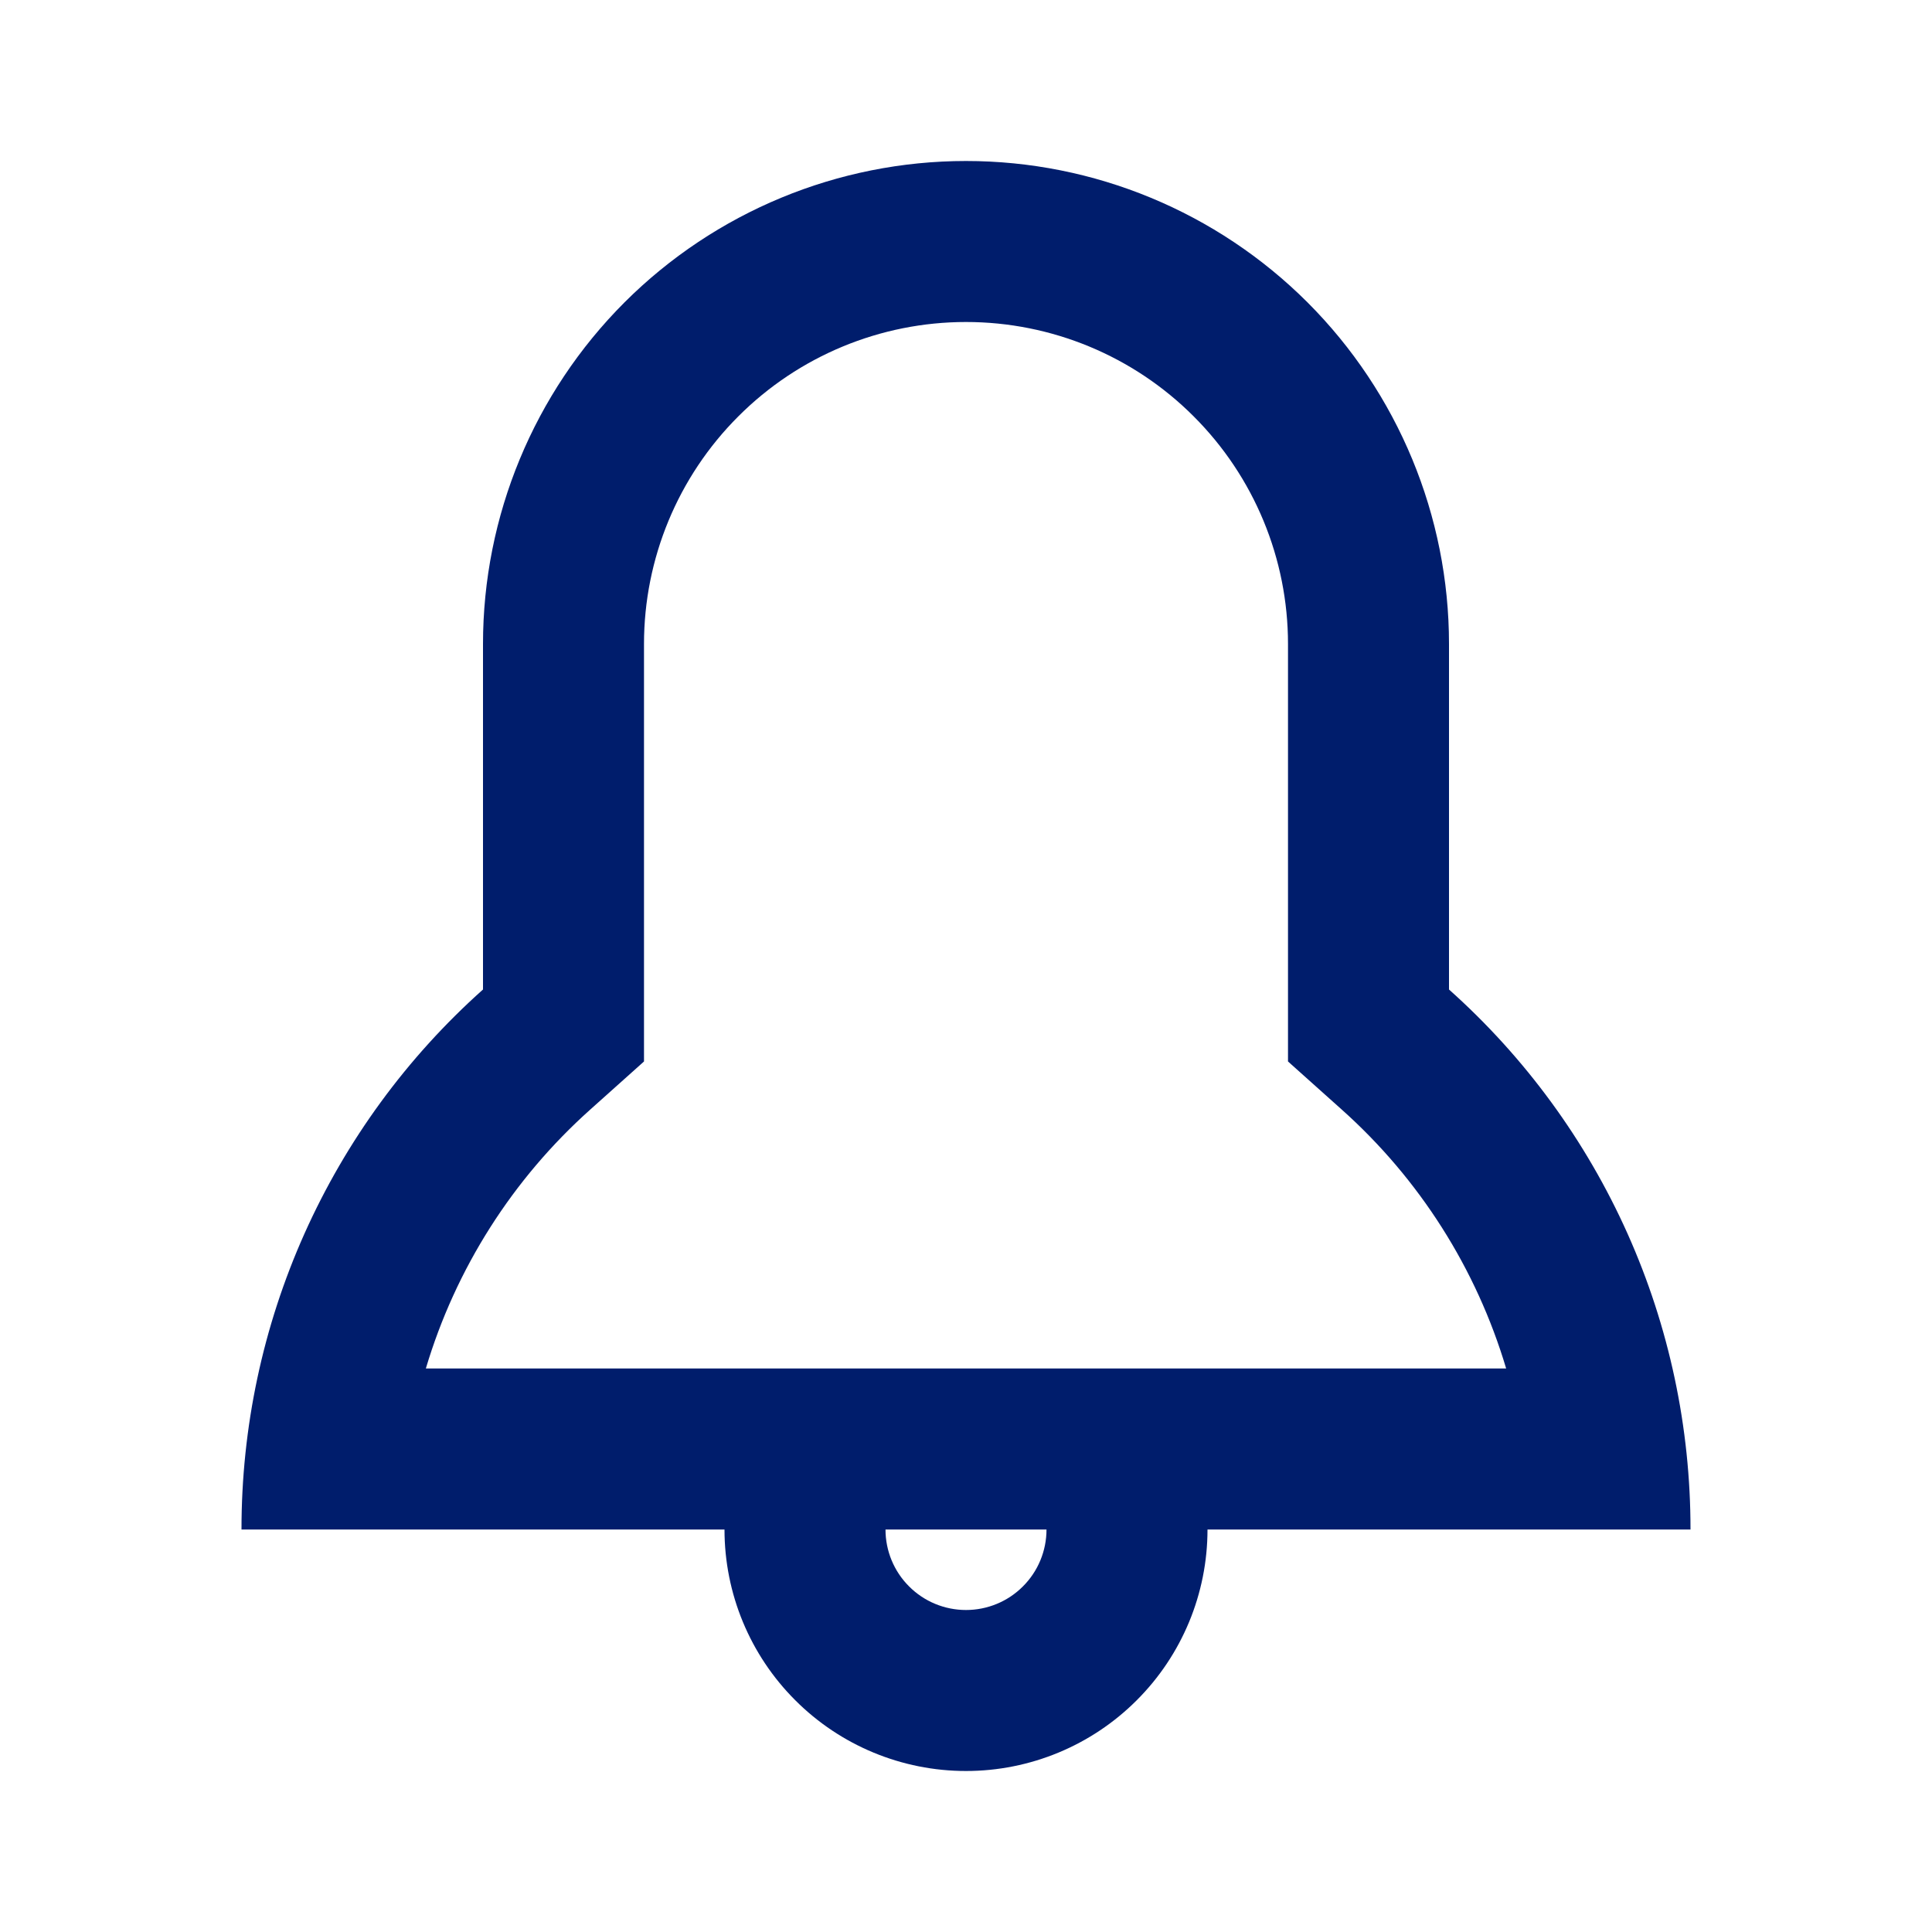
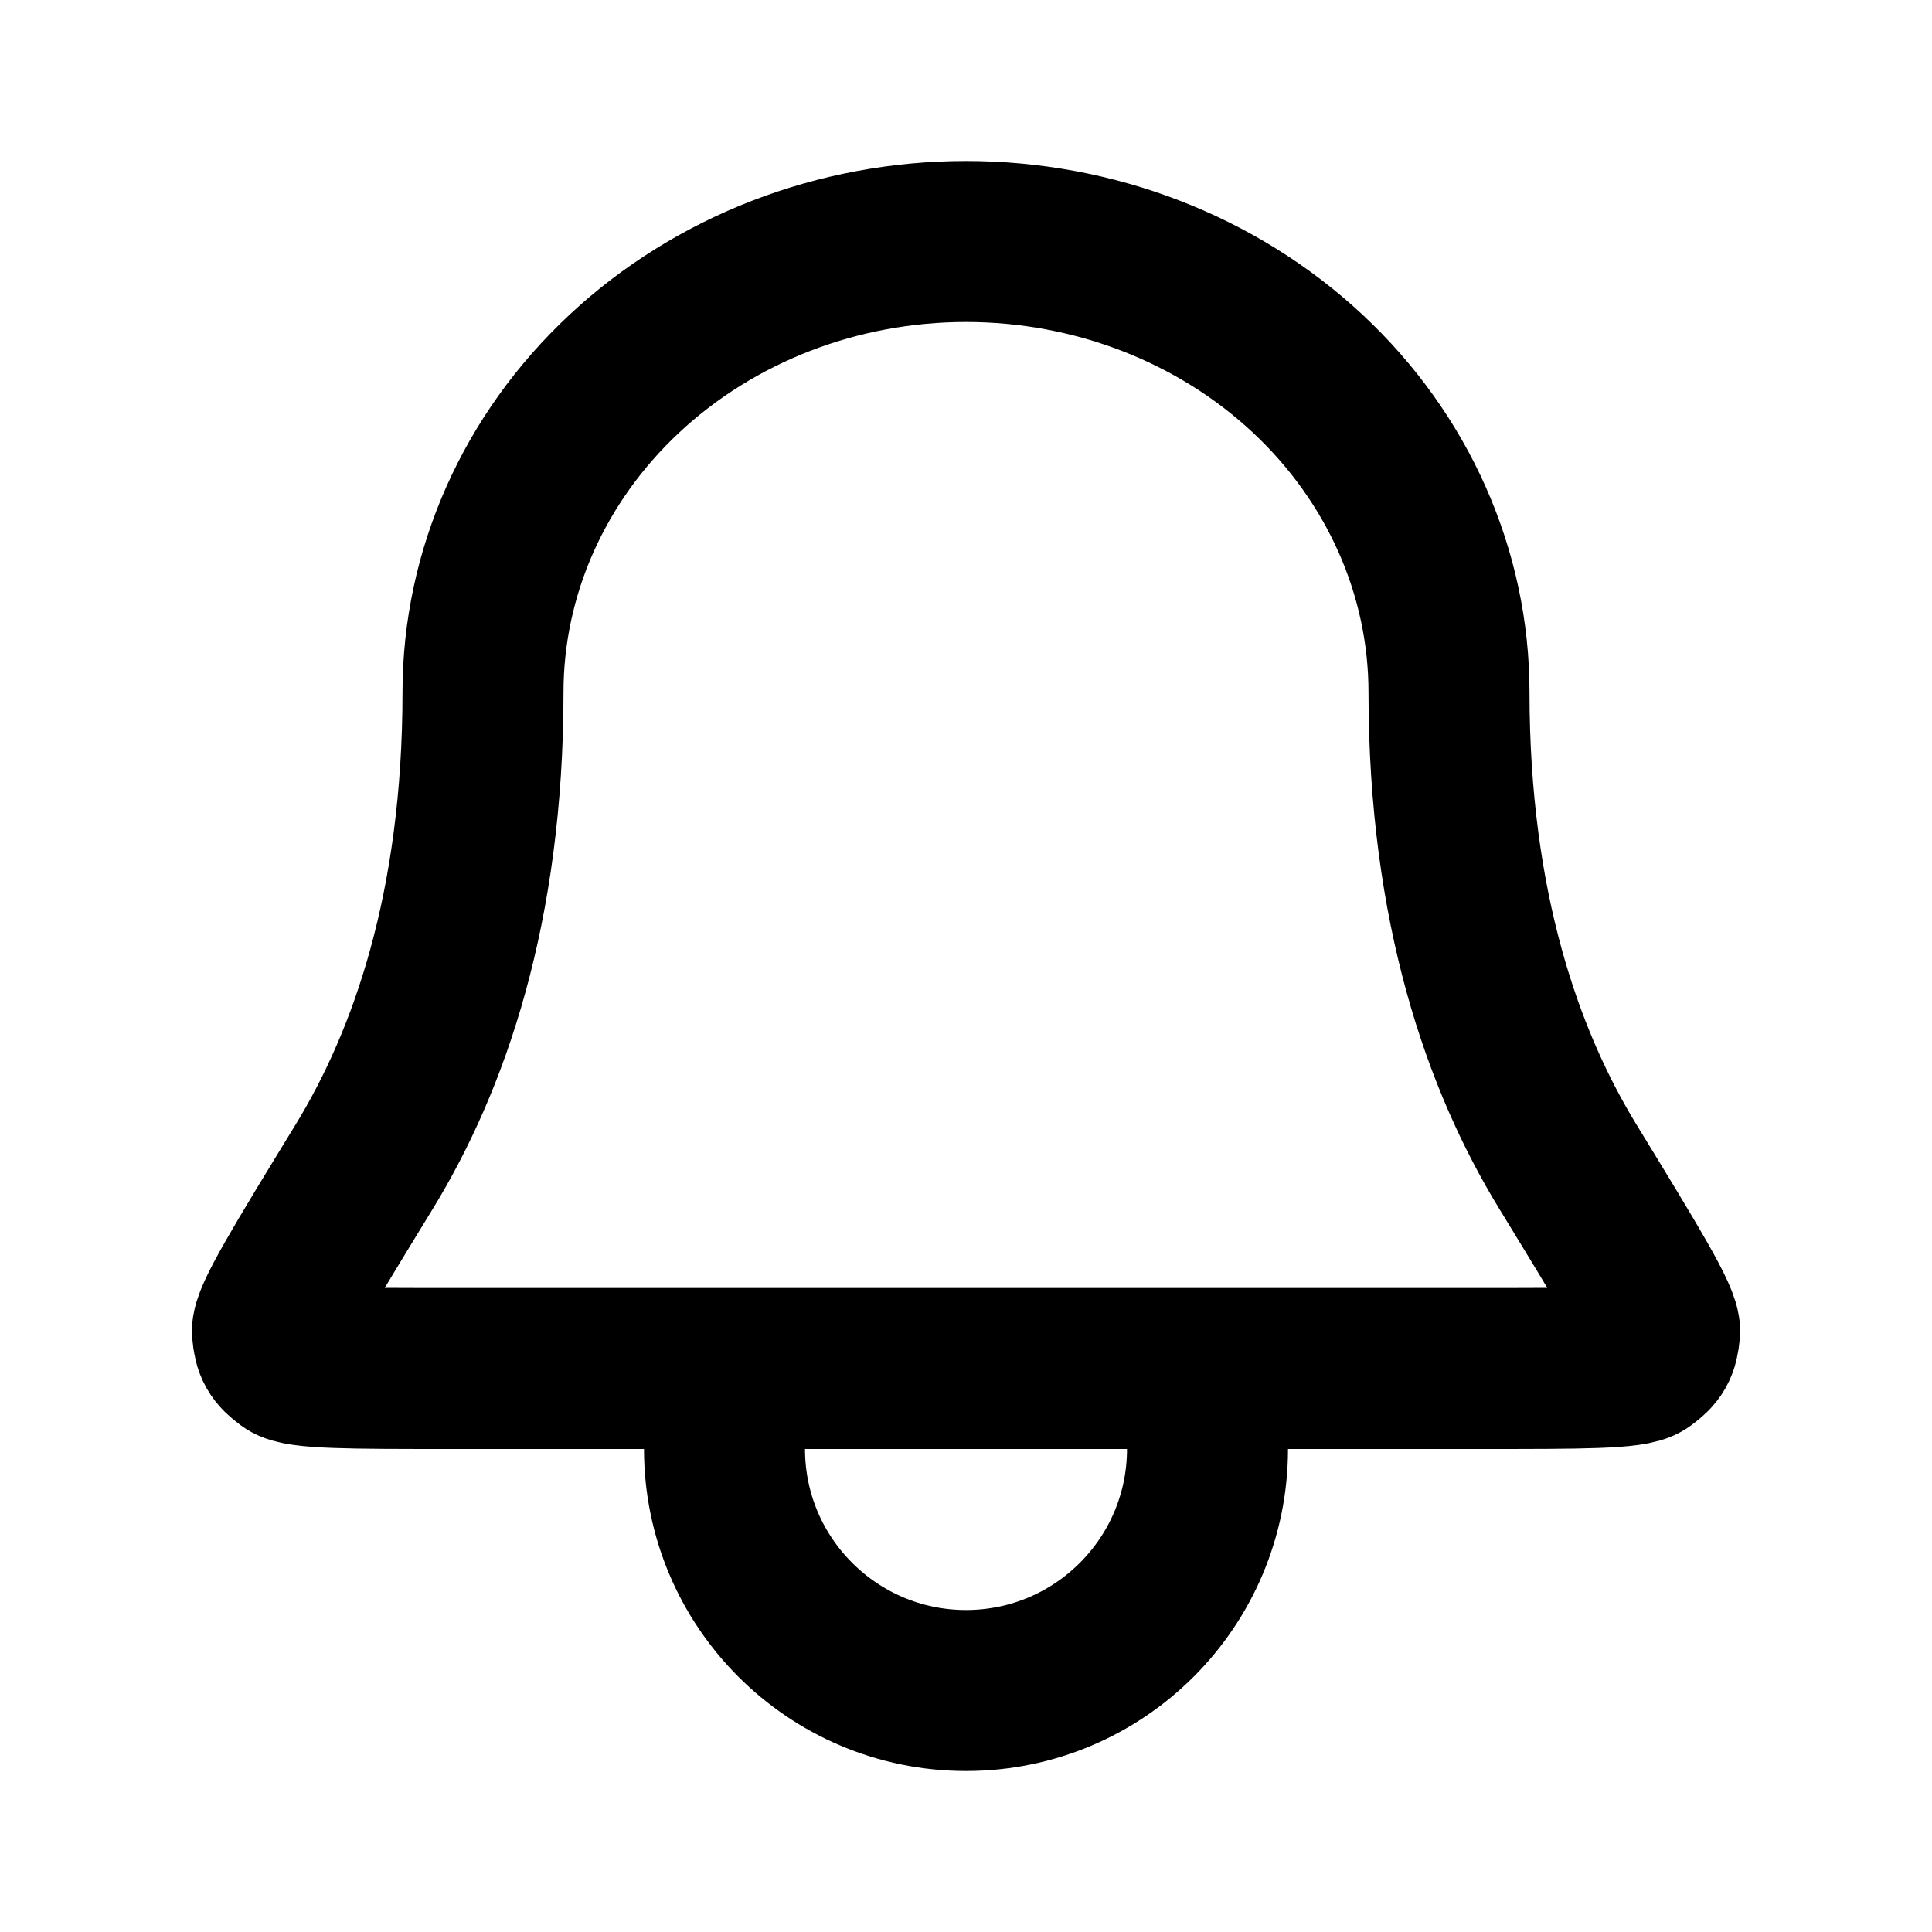
- <svg xmlns="http://www.w3.org/2000/svg" width="24" height="24" viewBox="0 0 24 24" fill="none">
-   <g id="icon / jam-icons / outline &amp; logos / bell">
-     <path id="Vector" d="M16.666 13.782L16 13.186V8C16 6.939 15.579 5.922 14.828 5.172C14.078 4.421 13.061 4 12 4C10.939 4 9.922 4.421 9.172 5.172C8.421 5.922 8 6.939 8 8V13.186L7.334 13.782C6.368 14.645 5.66 15.759 5.29 17H18.71C18.34 15.759 17.633 14.645 16.666 13.782ZM15 19C15 19.796 14.684 20.559 14.121 21.121C13.559 21.684 12.796 22 12 22C11.204 22 10.441 21.684 9.879 21.121C9.316 20.559 9 19.796 9 19H3C2.999 17.733 3.265 16.481 3.782 15.325C4.299 14.169 5.055 13.135 6 12.292V8C6 6.409 6.632 4.883 7.757 3.757C8.883 2.632 10.409 2 12 2C13.591 2 15.117 2.632 16.243 3.757C17.368 4.883 18 6.409 18 8V12.292C18.945 13.135 19.701 14.169 20.218 15.325C20.735 16.481 21.001 17.733 21 19H15ZM12 20C12.265 20 12.52 19.895 12.707 19.707C12.895 19.52 13 19.265 13 19H11C11 19.265 11.105 19.52 11.293 19.707C11.48 19.895 11.735 20 12 20Z" fill="#001D6C" />
-   </g>
+ <svg xmlns="http://www.w3.org/2000/svg" width="800px" height="800px" viewBox="0 0 24 24" fill="none">
+   <path d="M9.002 17H5.606C4.348 17 3.719 17 3.586 16.902C3.438 16.793 3.401 16.728 3.385 16.544C3.371 16.38 3.756 15.749 4.528 14.487C5.324 13.184 6 11.286 6 8.6C6 7.115 6.632 5.69 7.758 4.64C8.883 3.59 10.409 3 12 3C13.592 3 15.118 3.59 16.243 4.64C17.368 5.69 18 7.115 18 8.6C18 11.286 18.677 13.184 19.473 14.487C20.244 15.749 20.63 16.38 20.616 16.544C20.599 16.728 20.563 16.793 20.414 16.902C20.282 17 19.653 17 18.394 17H15M9.002 17L9 18C9 19.657 10.344 21 12 21C13.657 21 15 19.657 15 18V17M9.002 17H15" stroke="#000000" stroke-width="2" stroke-linecap="round" stroke-linejoin="round" />
</svg>
